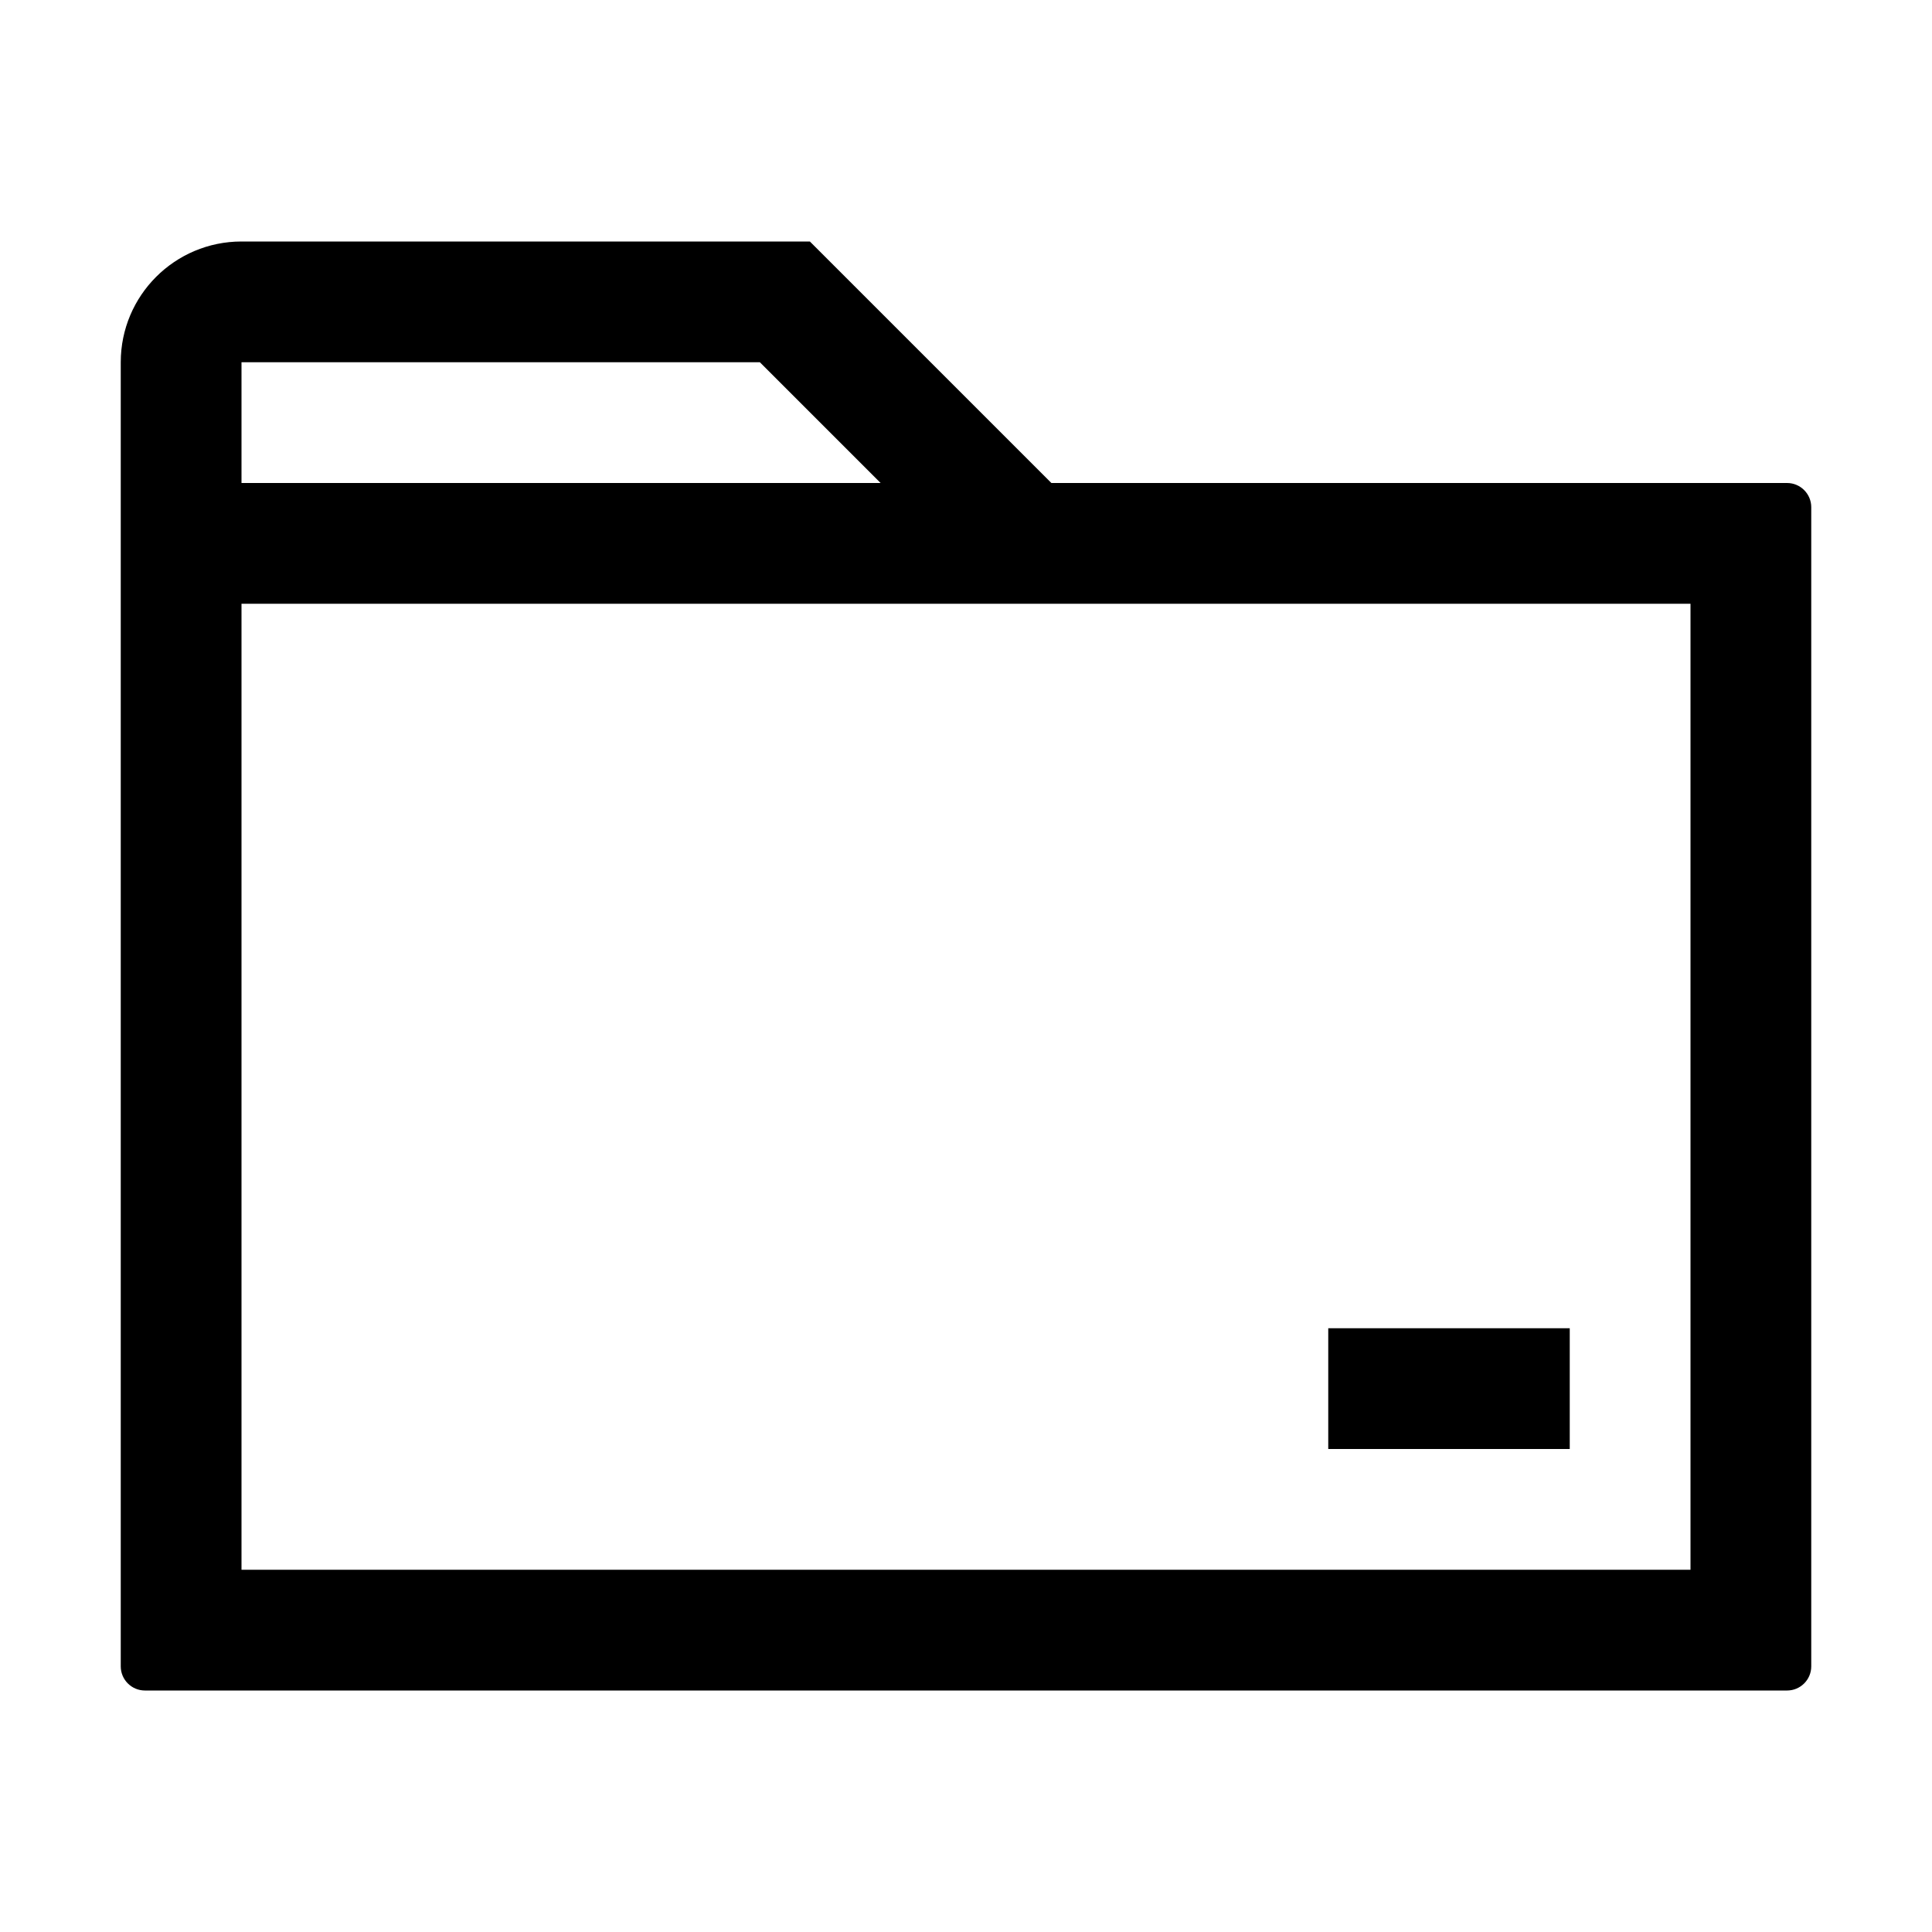
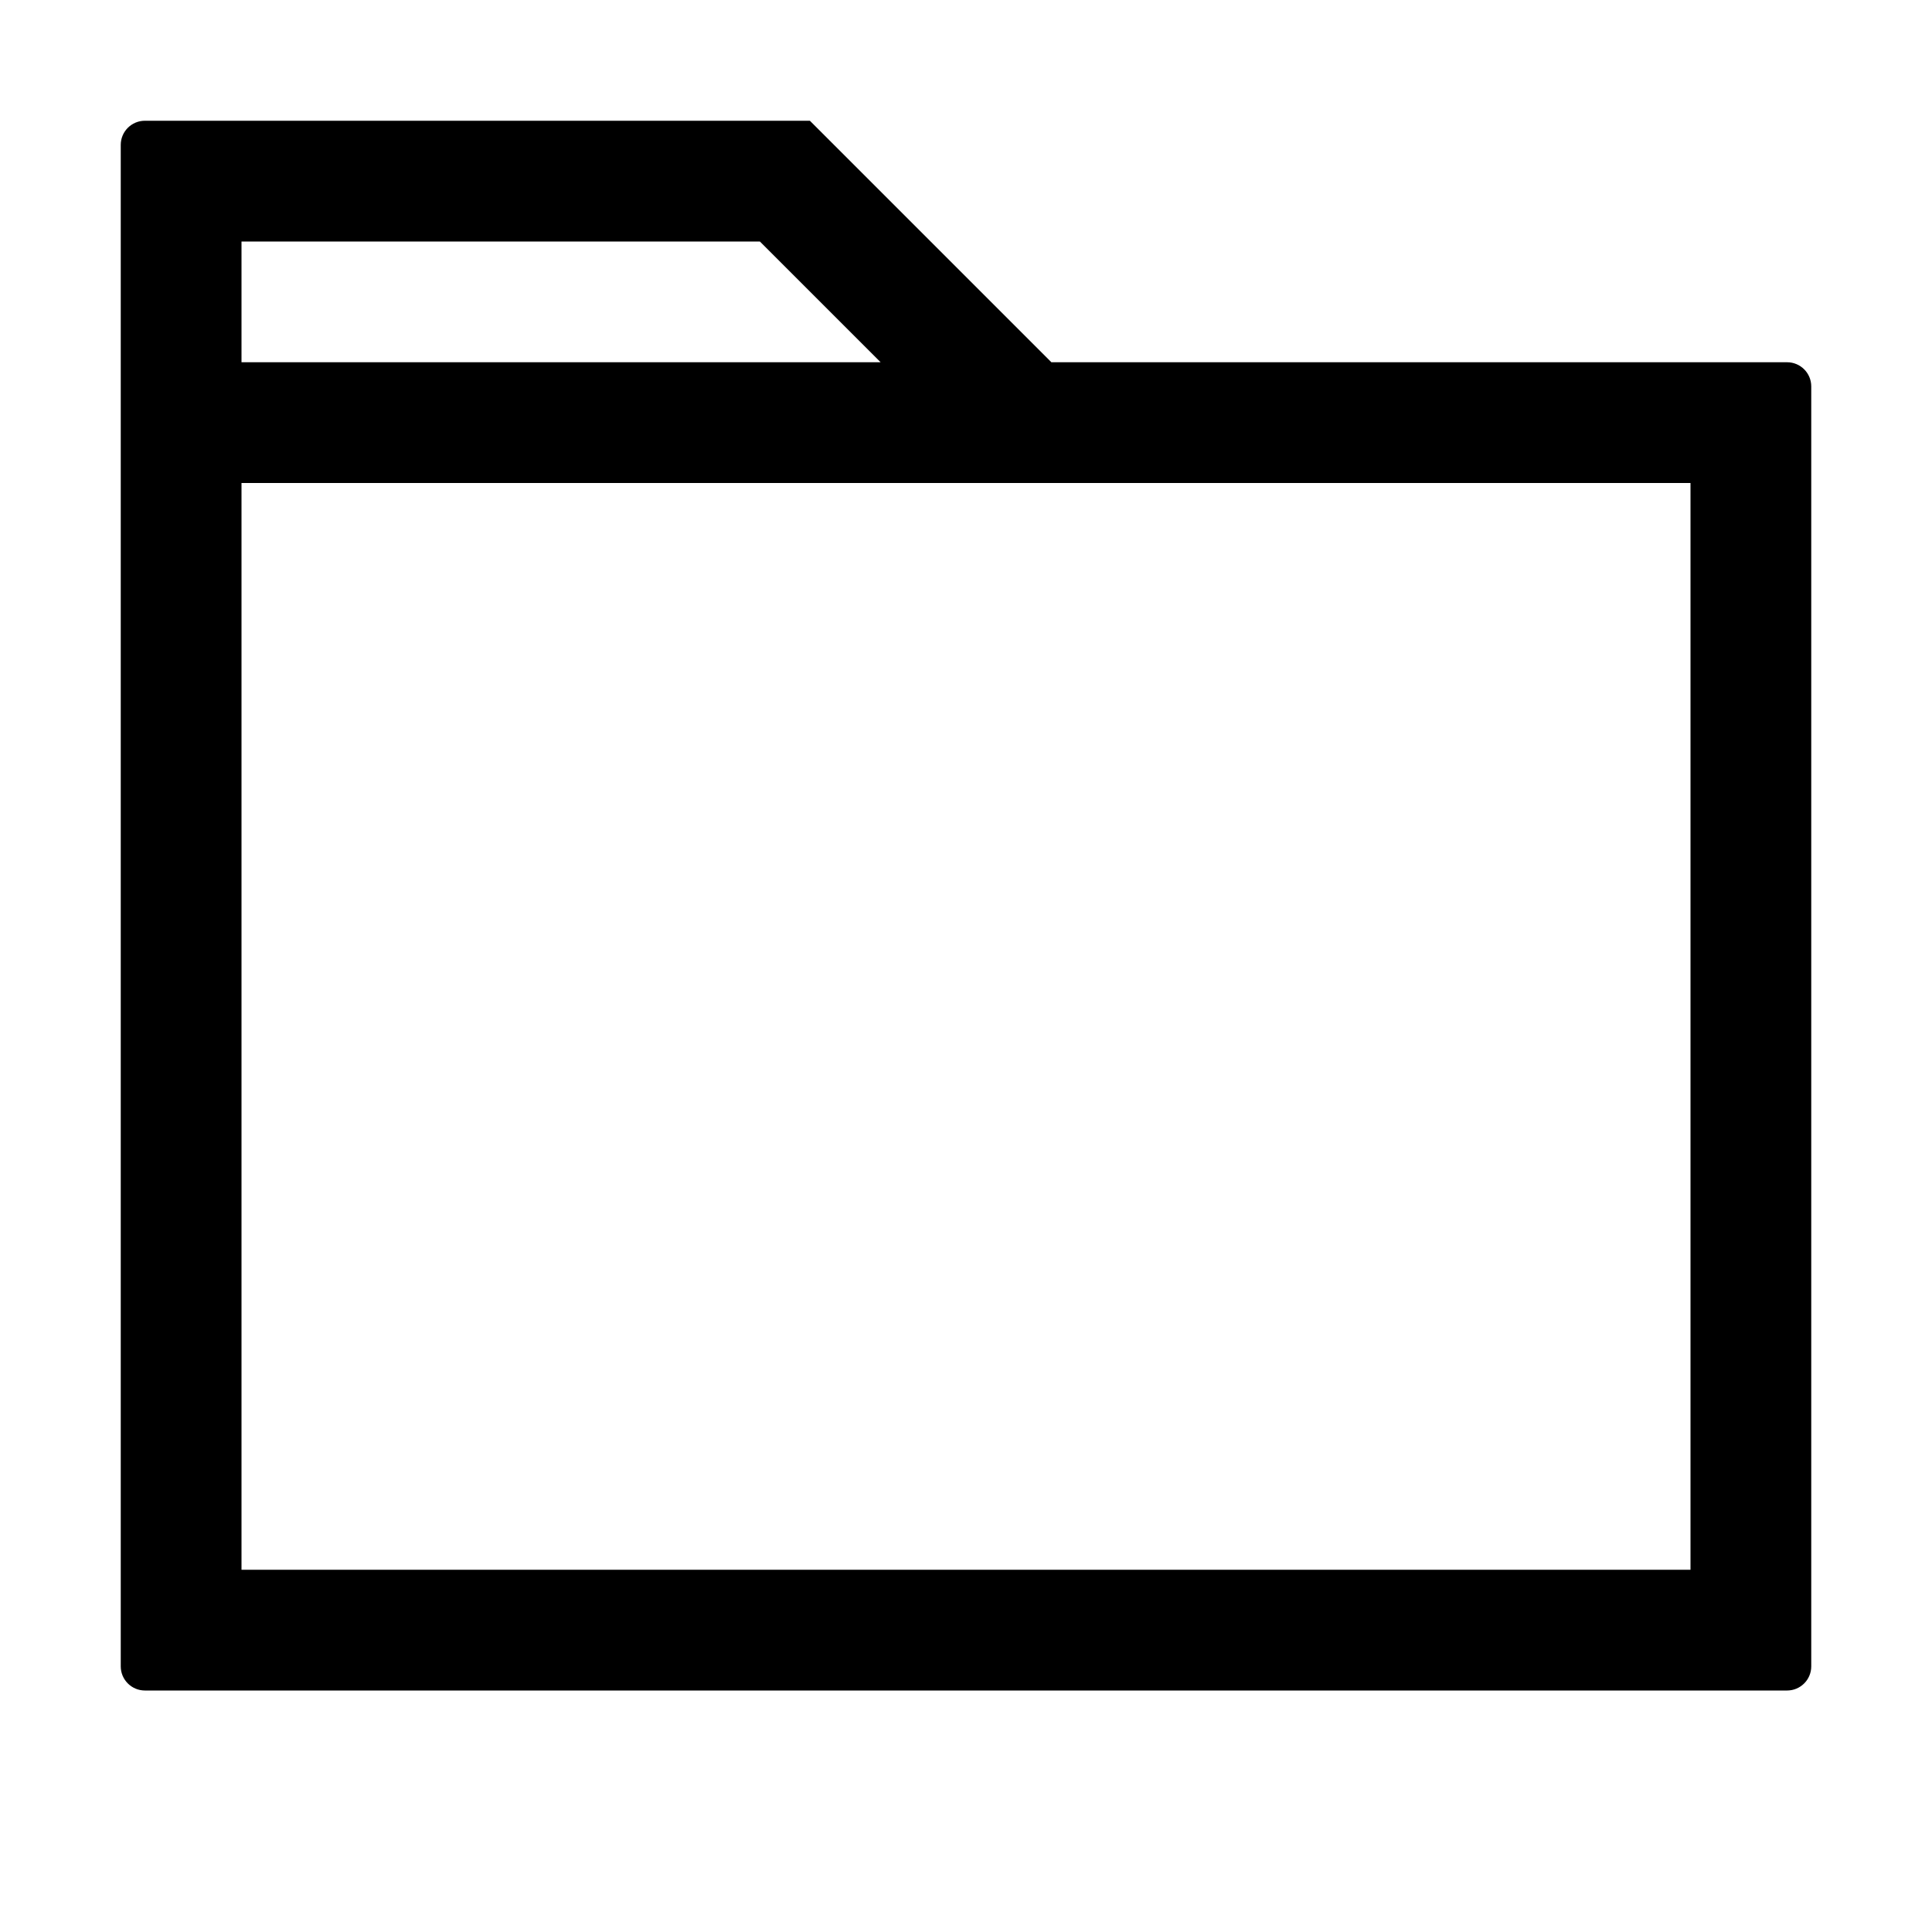
<svg viewBox="0 0 1024 1024" focusable="false">
-   <path d="m429.248 128 128 128H947.2c7.04 0 12.8 5.76 12.8 12.8v614.4a12.8 12.8 0 0 1-12.8 12.8H76.8A12.8 12.8 0 0 1 64 883.2V192a64 64 0 0 1 64-64h301.248zM896 320H128v512h768V320zm-64 384v64H704v-64h128zM402.752 192H128v64h338.752l-64-64z" />
+   <path fill-rule="evenodd" d="M429.255 64H76.8C69.73 64 64 69.73 64 76.8v806.4c0 7.072 5.73 12.8 12.8 12.8h870.4c7.072 0 12.8-5.728 12.8-12.8V204.8c0-7.07-5.728-12.8-12.8-12.8H557.255l-128-128Zm192 192H128v576h768V256H621.255Zm-154.503-64-64-64H128v64h338.752Z" />
</svg>
